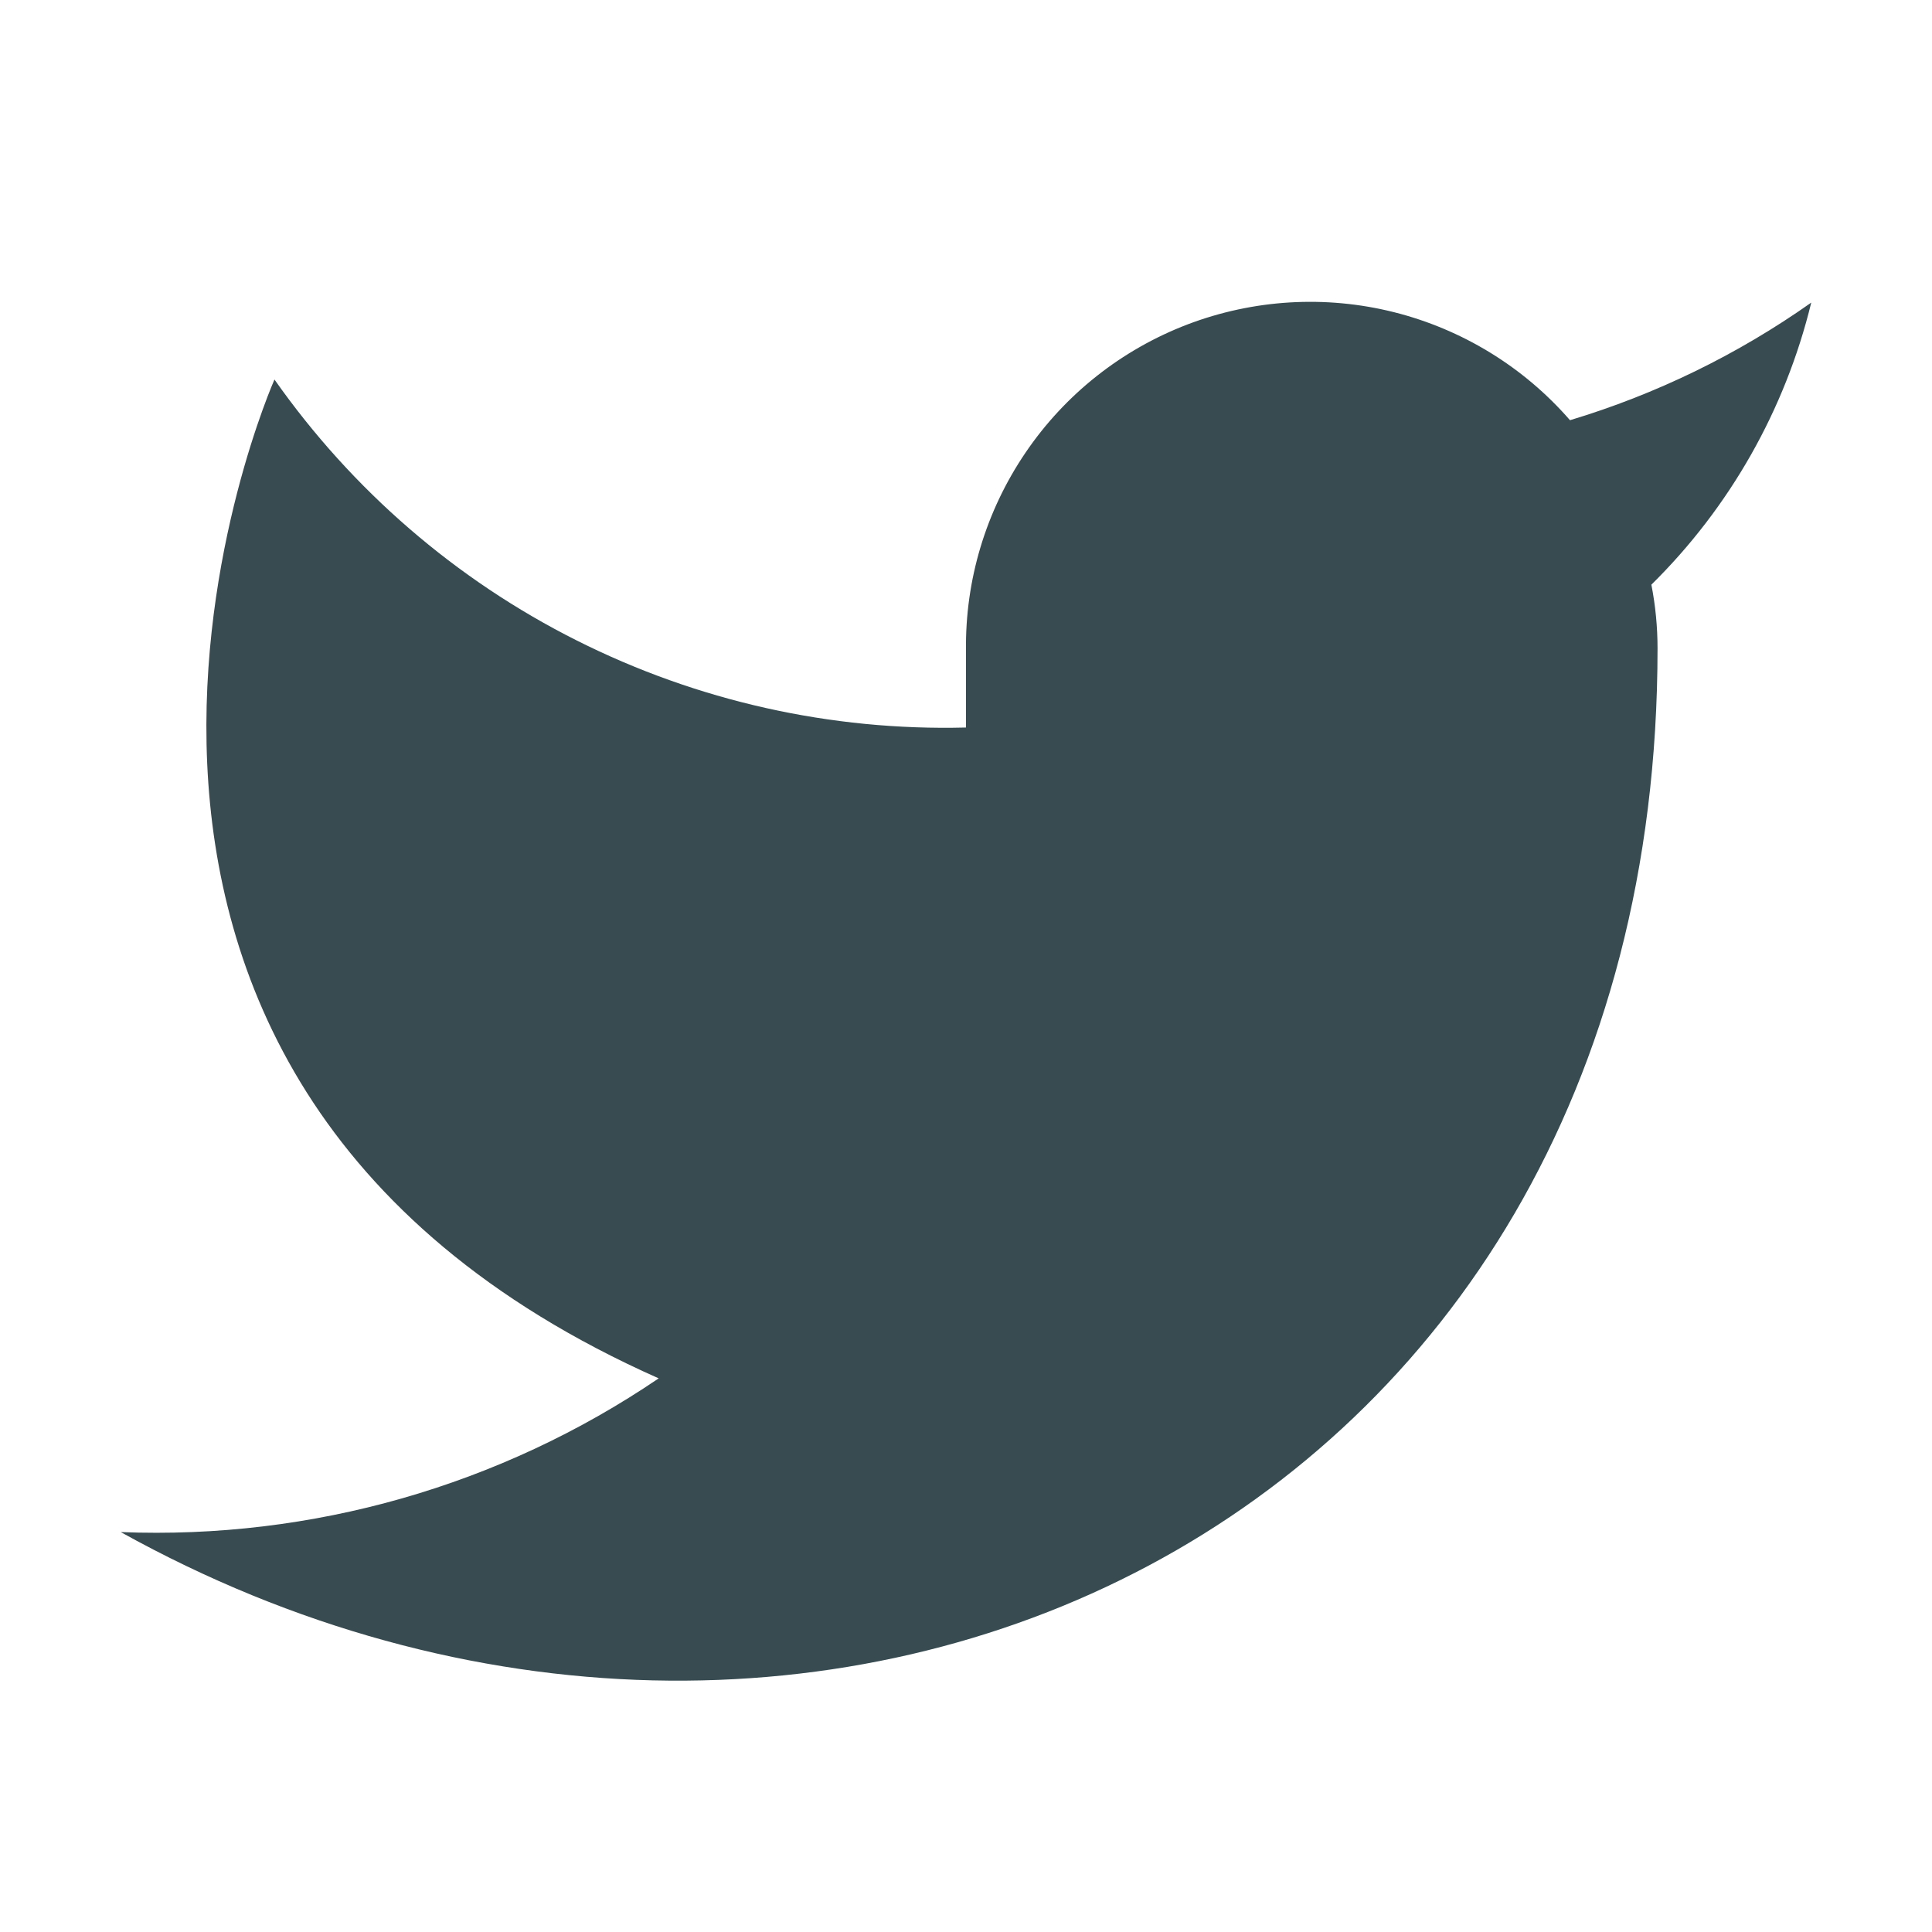
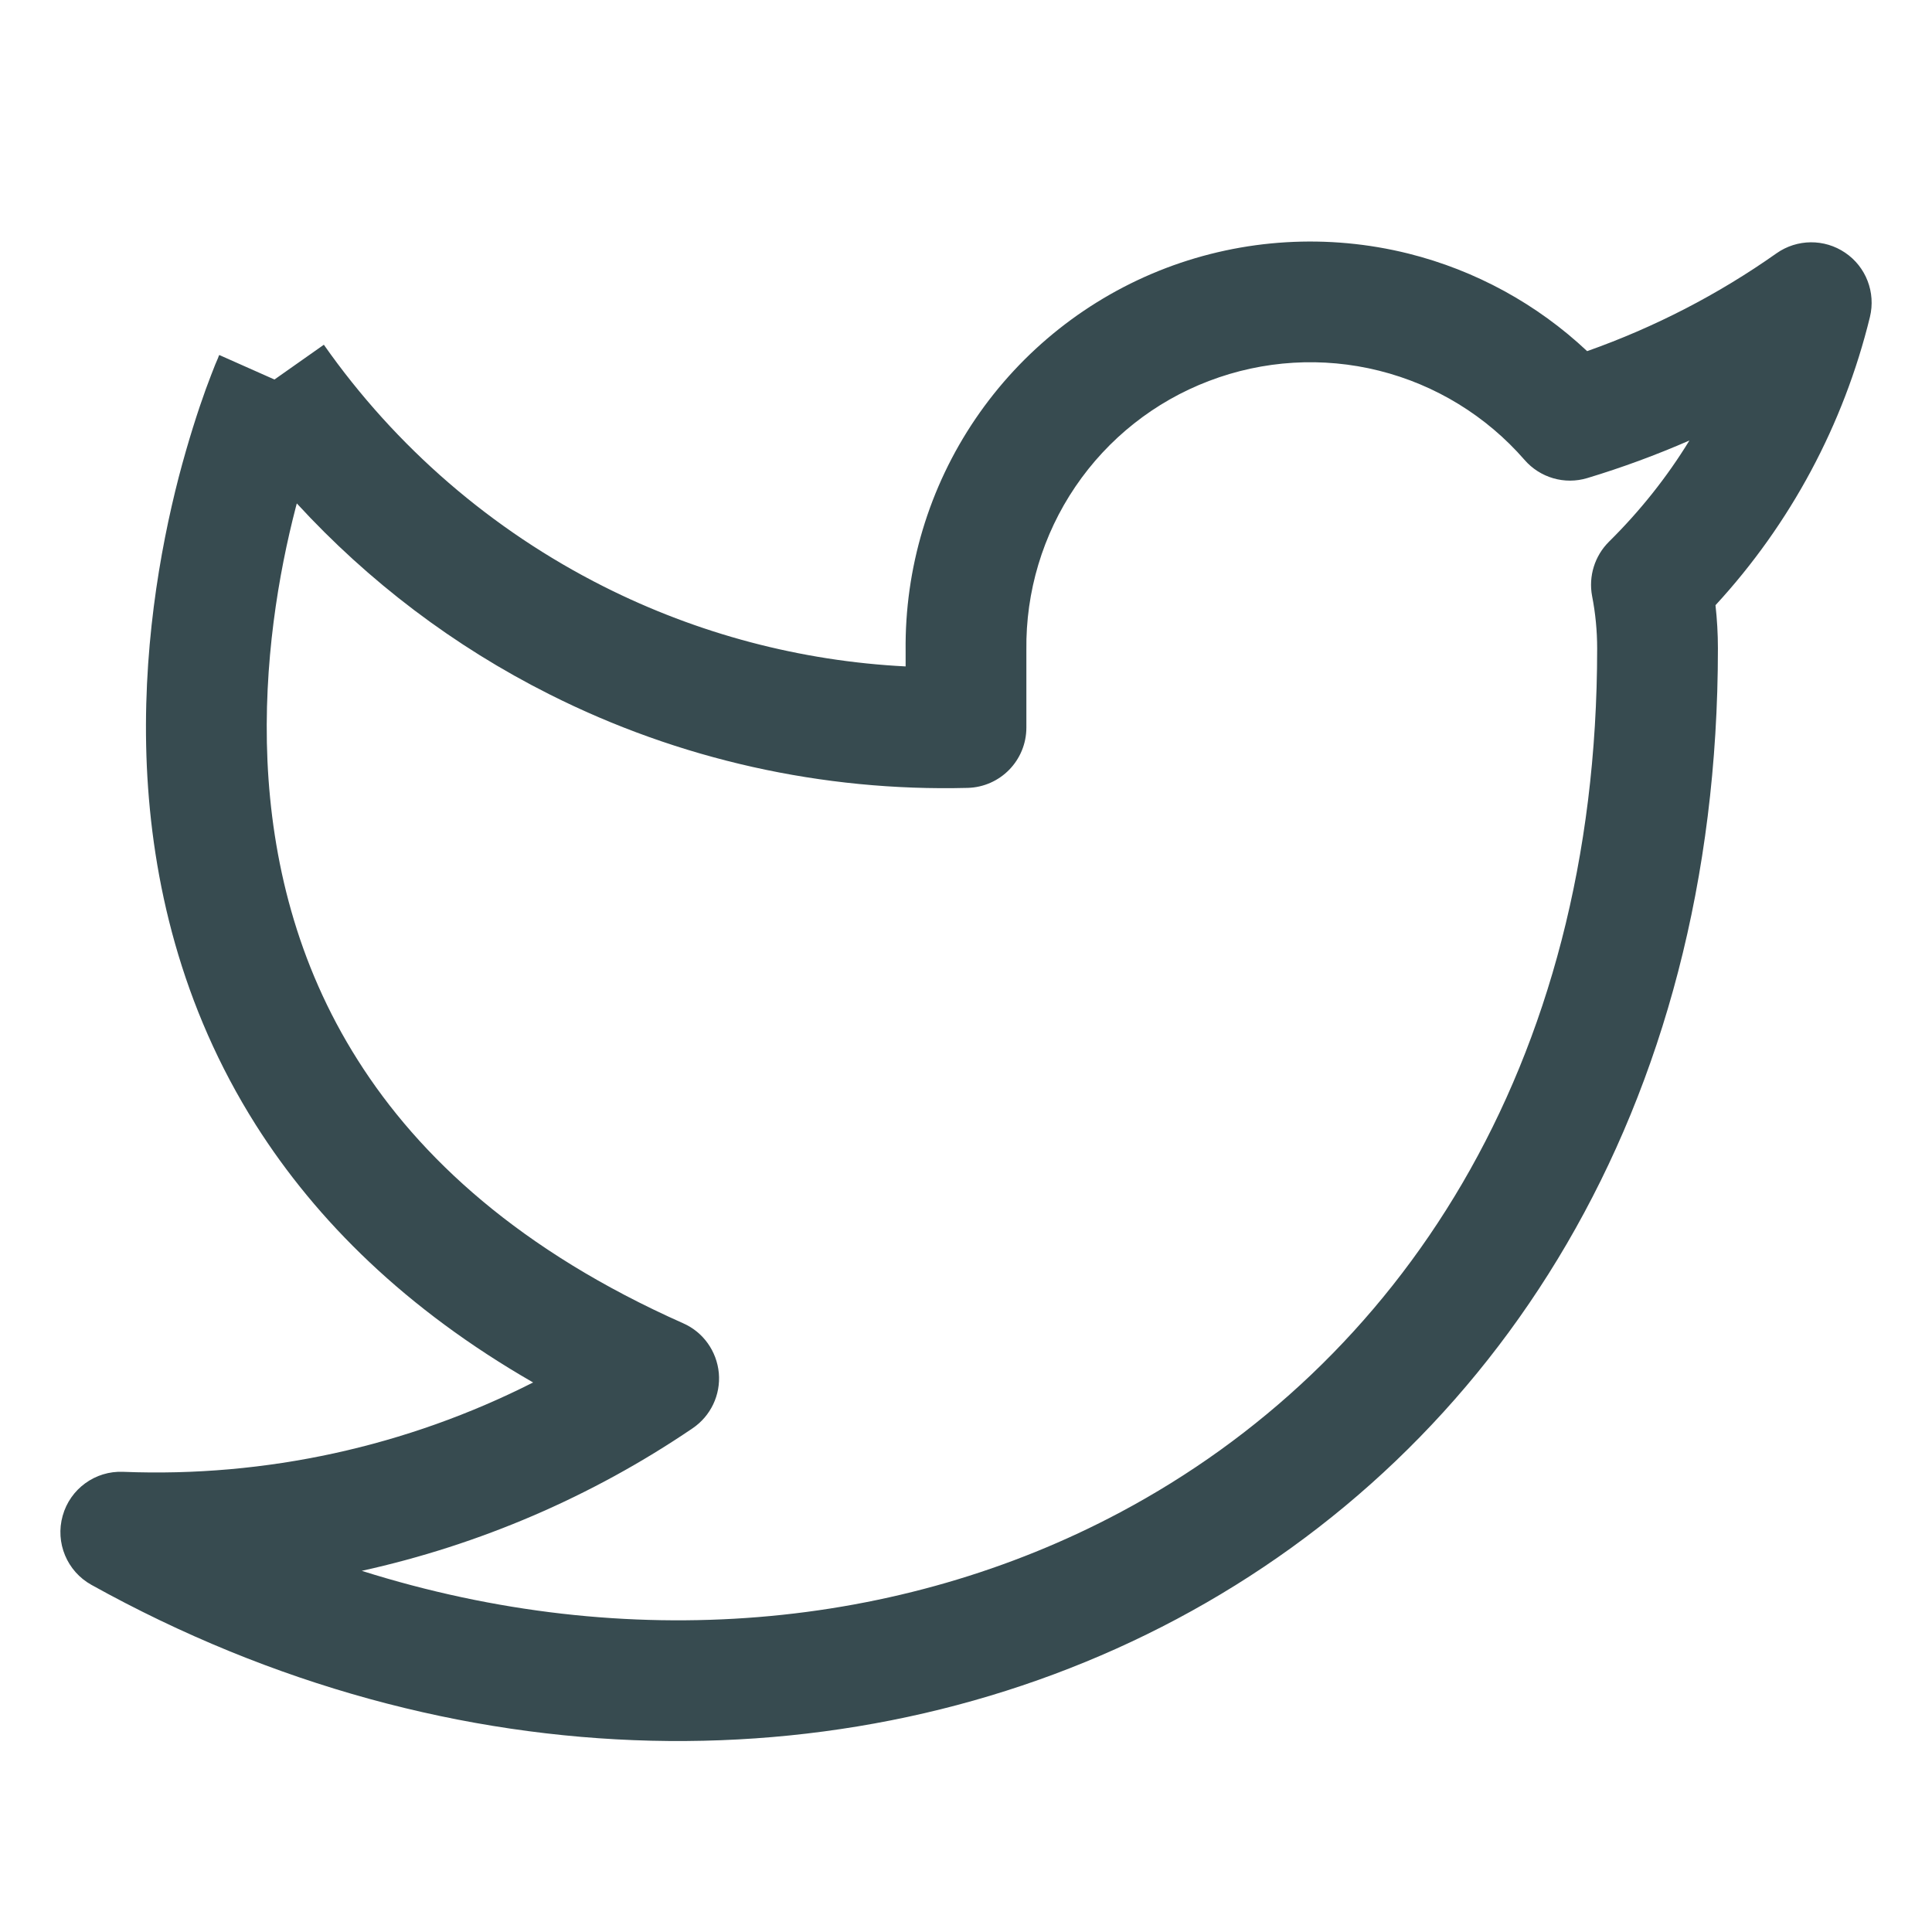
- <svg xmlns="http://www.w3.org/2000/svg" fill="none" viewBox="0 0 16 16">
-   <path fill="#374B50" d="M15 2.506C14.391 2.936 13.716 3.265 13.002 3.48C12.619 3.039 12.109 2.727 11.543 2.585C10.976 2.443 10.38 2.479 9.834 2.687C9.288 2.896 8.82 3.266 8.492 3.75C8.164 4.233 7.992 4.805 8 5.389V6.025C6.882 6.054 5.774 5.806 4.774 5.303C3.775 4.801 2.916 4.058 2.273 3.143C2.273 3.143 -0.273 8.87 5.455 11.415C4.144 12.305 2.583 12.751 1 12.688C6.727 15.87 13.727 12.688 13.727 5.37C13.727 5.193 13.71 5.016 13.676 4.842C14.326 4.201 14.784 3.393 15 2.506Z" />
+ <svg xmlns="http://www.w3.org/2000/svg" width="16" height="16" viewBox="0 0 16 16" fill="none">
+   <path fill-rule="evenodd" clip-rule="evenodd" d="M9.656 2.22C10.297 1.976 10.998 1.934 11.664 2.1C12.22 2.239 12.729 2.518 13.144 2.908C13.701 2.711 14.229 2.439 14.712 2.098C14.882 1.978 15.109 1.976 15.281 2.093C15.454 2.21 15.535 2.422 15.486 2.625C15.268 3.517 14.828 4.338 14.207 5.012C14.22 5.13 14.227 5.249 14.227 5.368L14.227 5.37C14.227 9.204 12.384 12.004 9.746 13.408C7.121 14.805 3.759 14.793 0.757 13.125C0.555 13.013 0.456 12.776 0.519 12.553C0.581 12.33 0.789 12.179 1.02 12.189C2.201 12.236 3.369 11.979 4.415 11.449C3.361 10.843 2.621 10.109 2.119 9.317C1.496 8.332 1.259 7.289 1.216 6.347C1.174 5.408 1.323 4.561 1.48 3.952C1.56 3.647 1.641 3.398 1.704 3.224C1.736 3.137 1.763 3.068 1.782 3.02C1.792 2.996 1.8 2.977 1.806 2.964L1.812 2.947L1.815 2.943L1.815 2.941L1.816 2.94C1.816 2.94 1.816 2.94 2.273 3.143L2.682 2.855C3.277 3.703 4.074 4.391 4.999 4.857C5.779 5.25 6.631 5.475 7.5 5.519V5.392C7.492 4.707 7.693 4.036 8.078 3.469C8.464 2.901 9.014 2.465 9.656 2.22ZM2.458 4.169C2.455 4.18 2.452 4.191 2.449 4.203C2.308 4.747 2.179 5.491 2.215 6.302C2.252 7.111 2.453 7.976 2.964 8.781C3.472 9.584 4.306 10.358 5.658 10.959C5.824 11.032 5.936 11.19 5.953 11.371C5.969 11.552 5.886 11.727 5.735 11.829C4.9 12.396 3.97 12.794 2.996 13.009C5.204 13.706 7.457 13.494 9.276 12.525C11.571 11.304 13.227 8.855 13.227 5.371C13.227 5.225 13.213 5.079 13.185 4.936C13.154 4.772 13.207 4.603 13.325 4.486C13.581 4.233 13.805 3.952 13.991 3.648C13.716 3.768 13.434 3.872 13.146 3.959C12.958 4.016 12.754 3.957 12.625 3.808C12.309 3.445 11.889 3.187 11.421 3.07C10.954 2.953 10.462 2.983 10.012 3.155C9.562 3.326 9.176 3.632 8.906 4.03C8.635 4.429 8.494 4.901 8.5 5.382L8.5 5.389H8.5V6.025C8.5 6.297 8.284 6.518 8.013 6.525C6.812 6.556 5.622 6.29 4.55 5.75C3.76 5.353 3.052 4.816 2.458 4.169Z" fill="#374B50" />
</svg>
